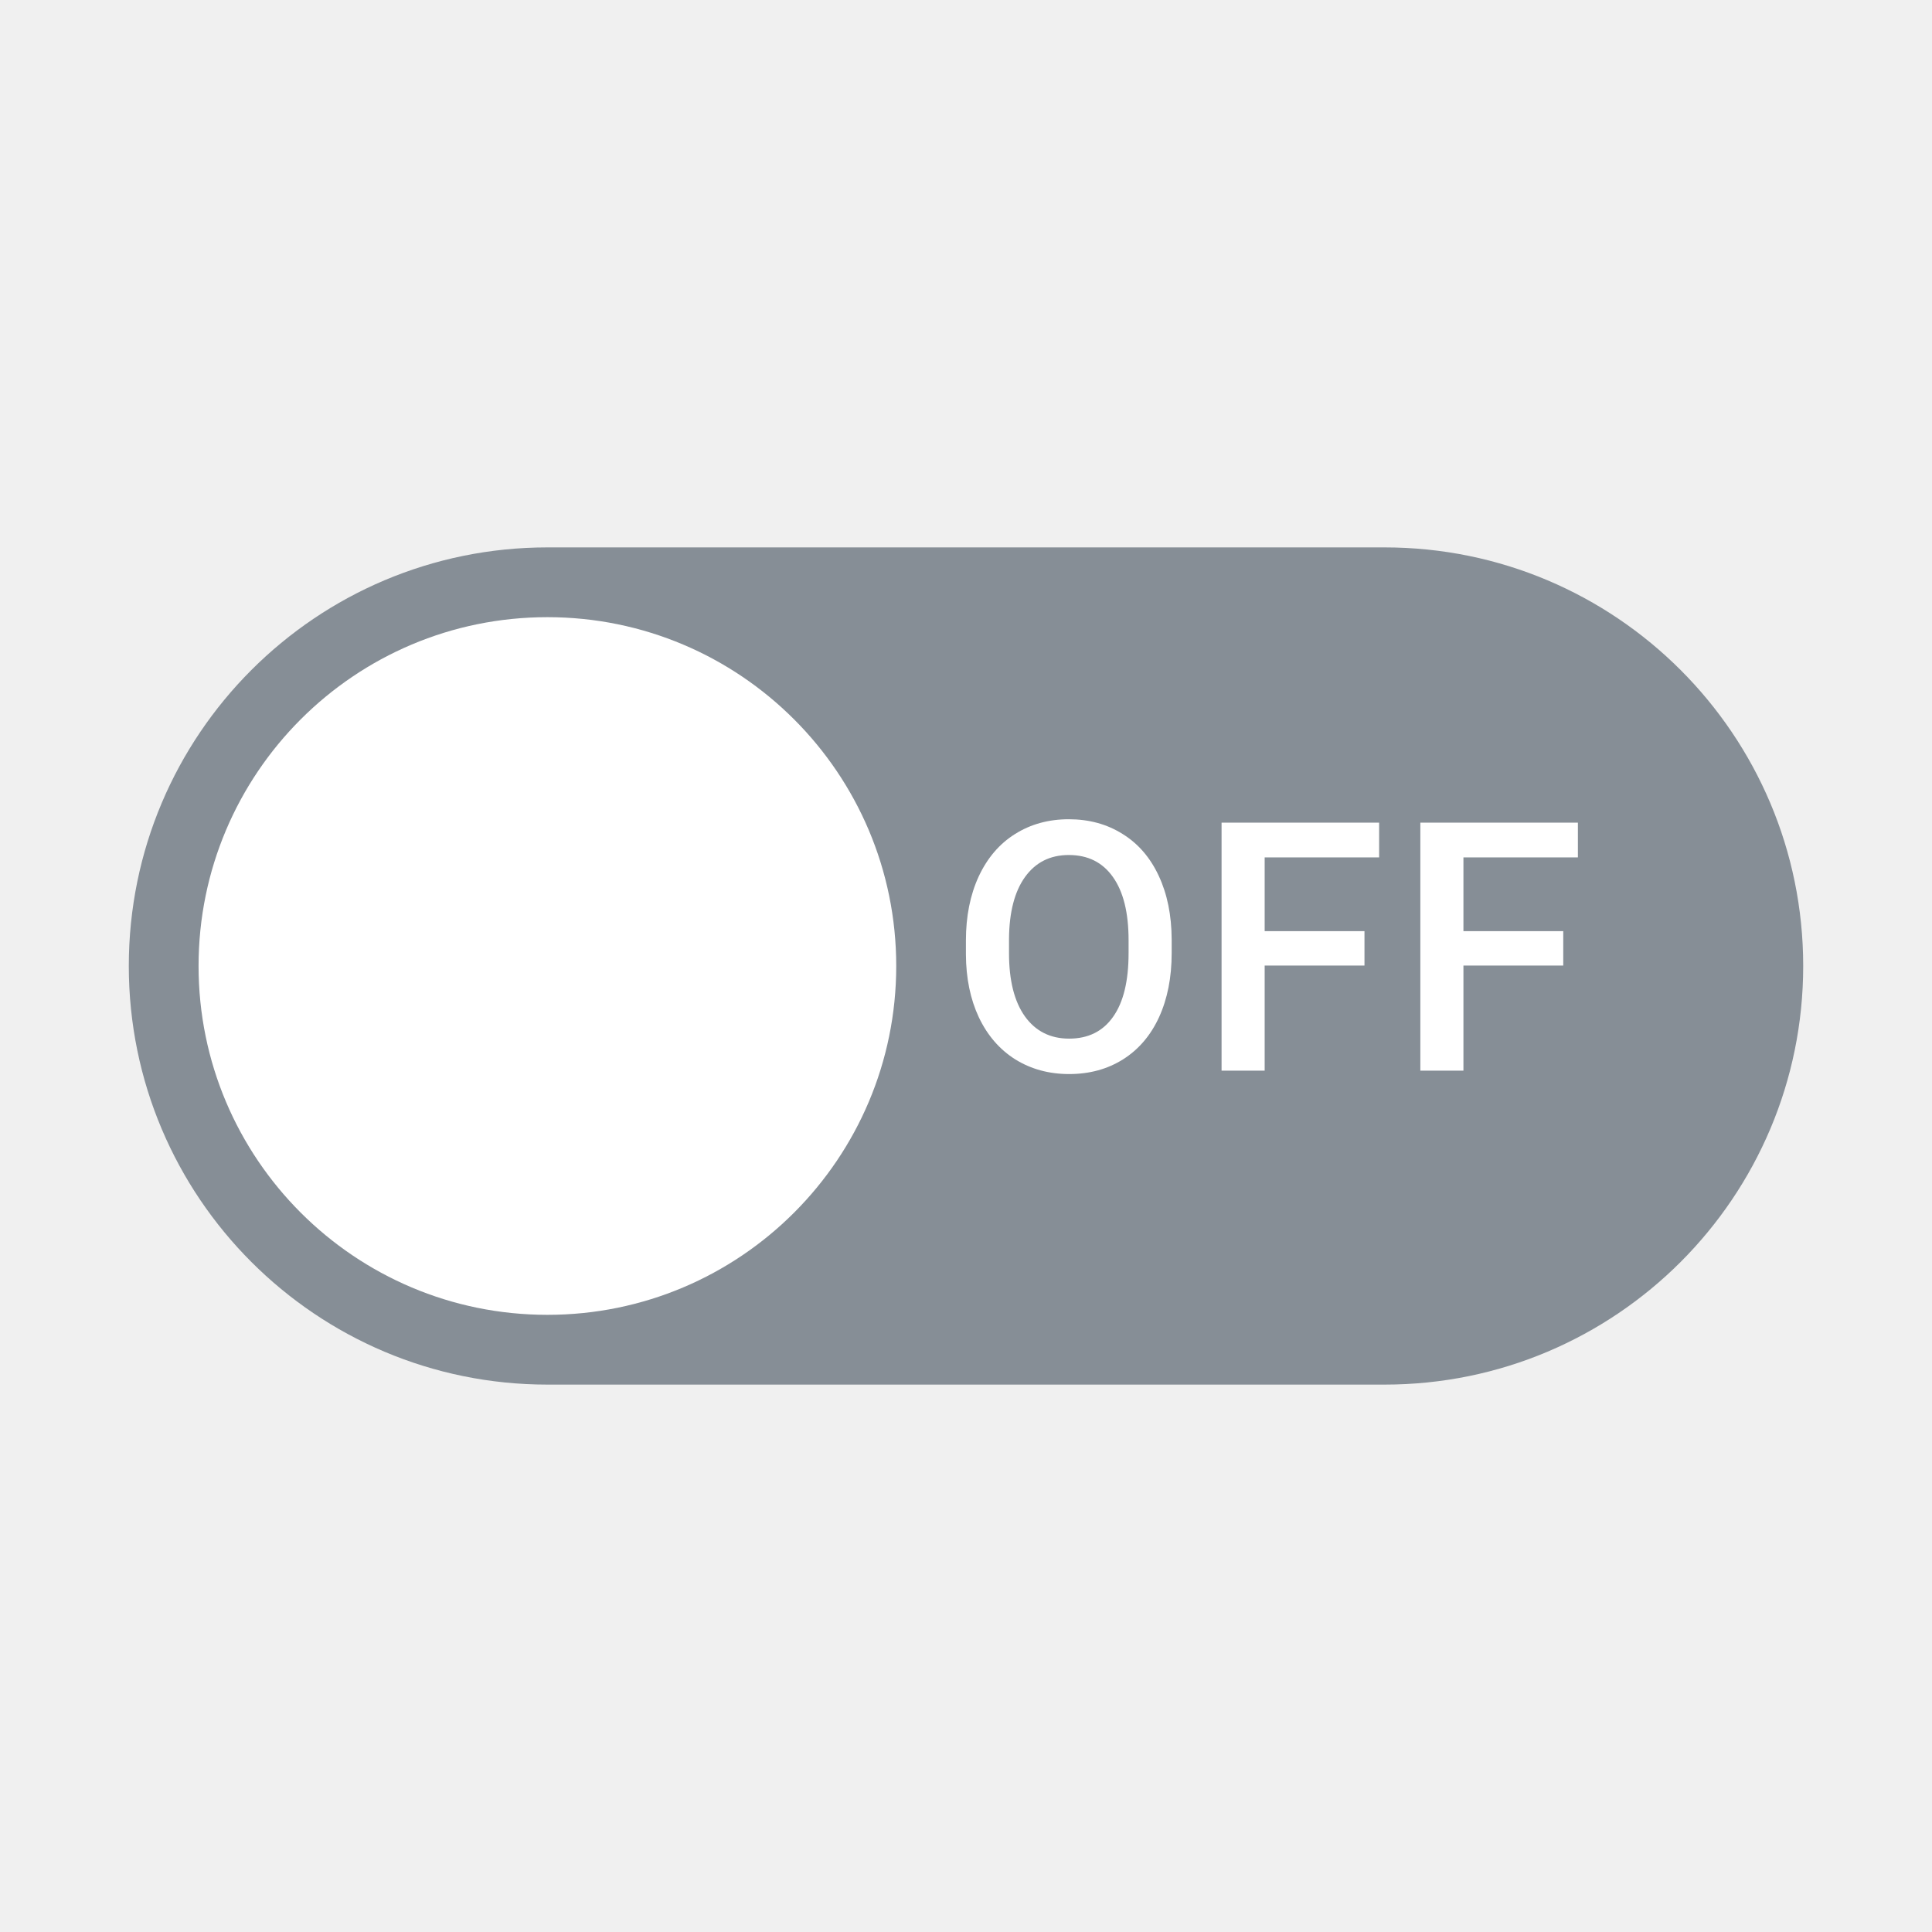
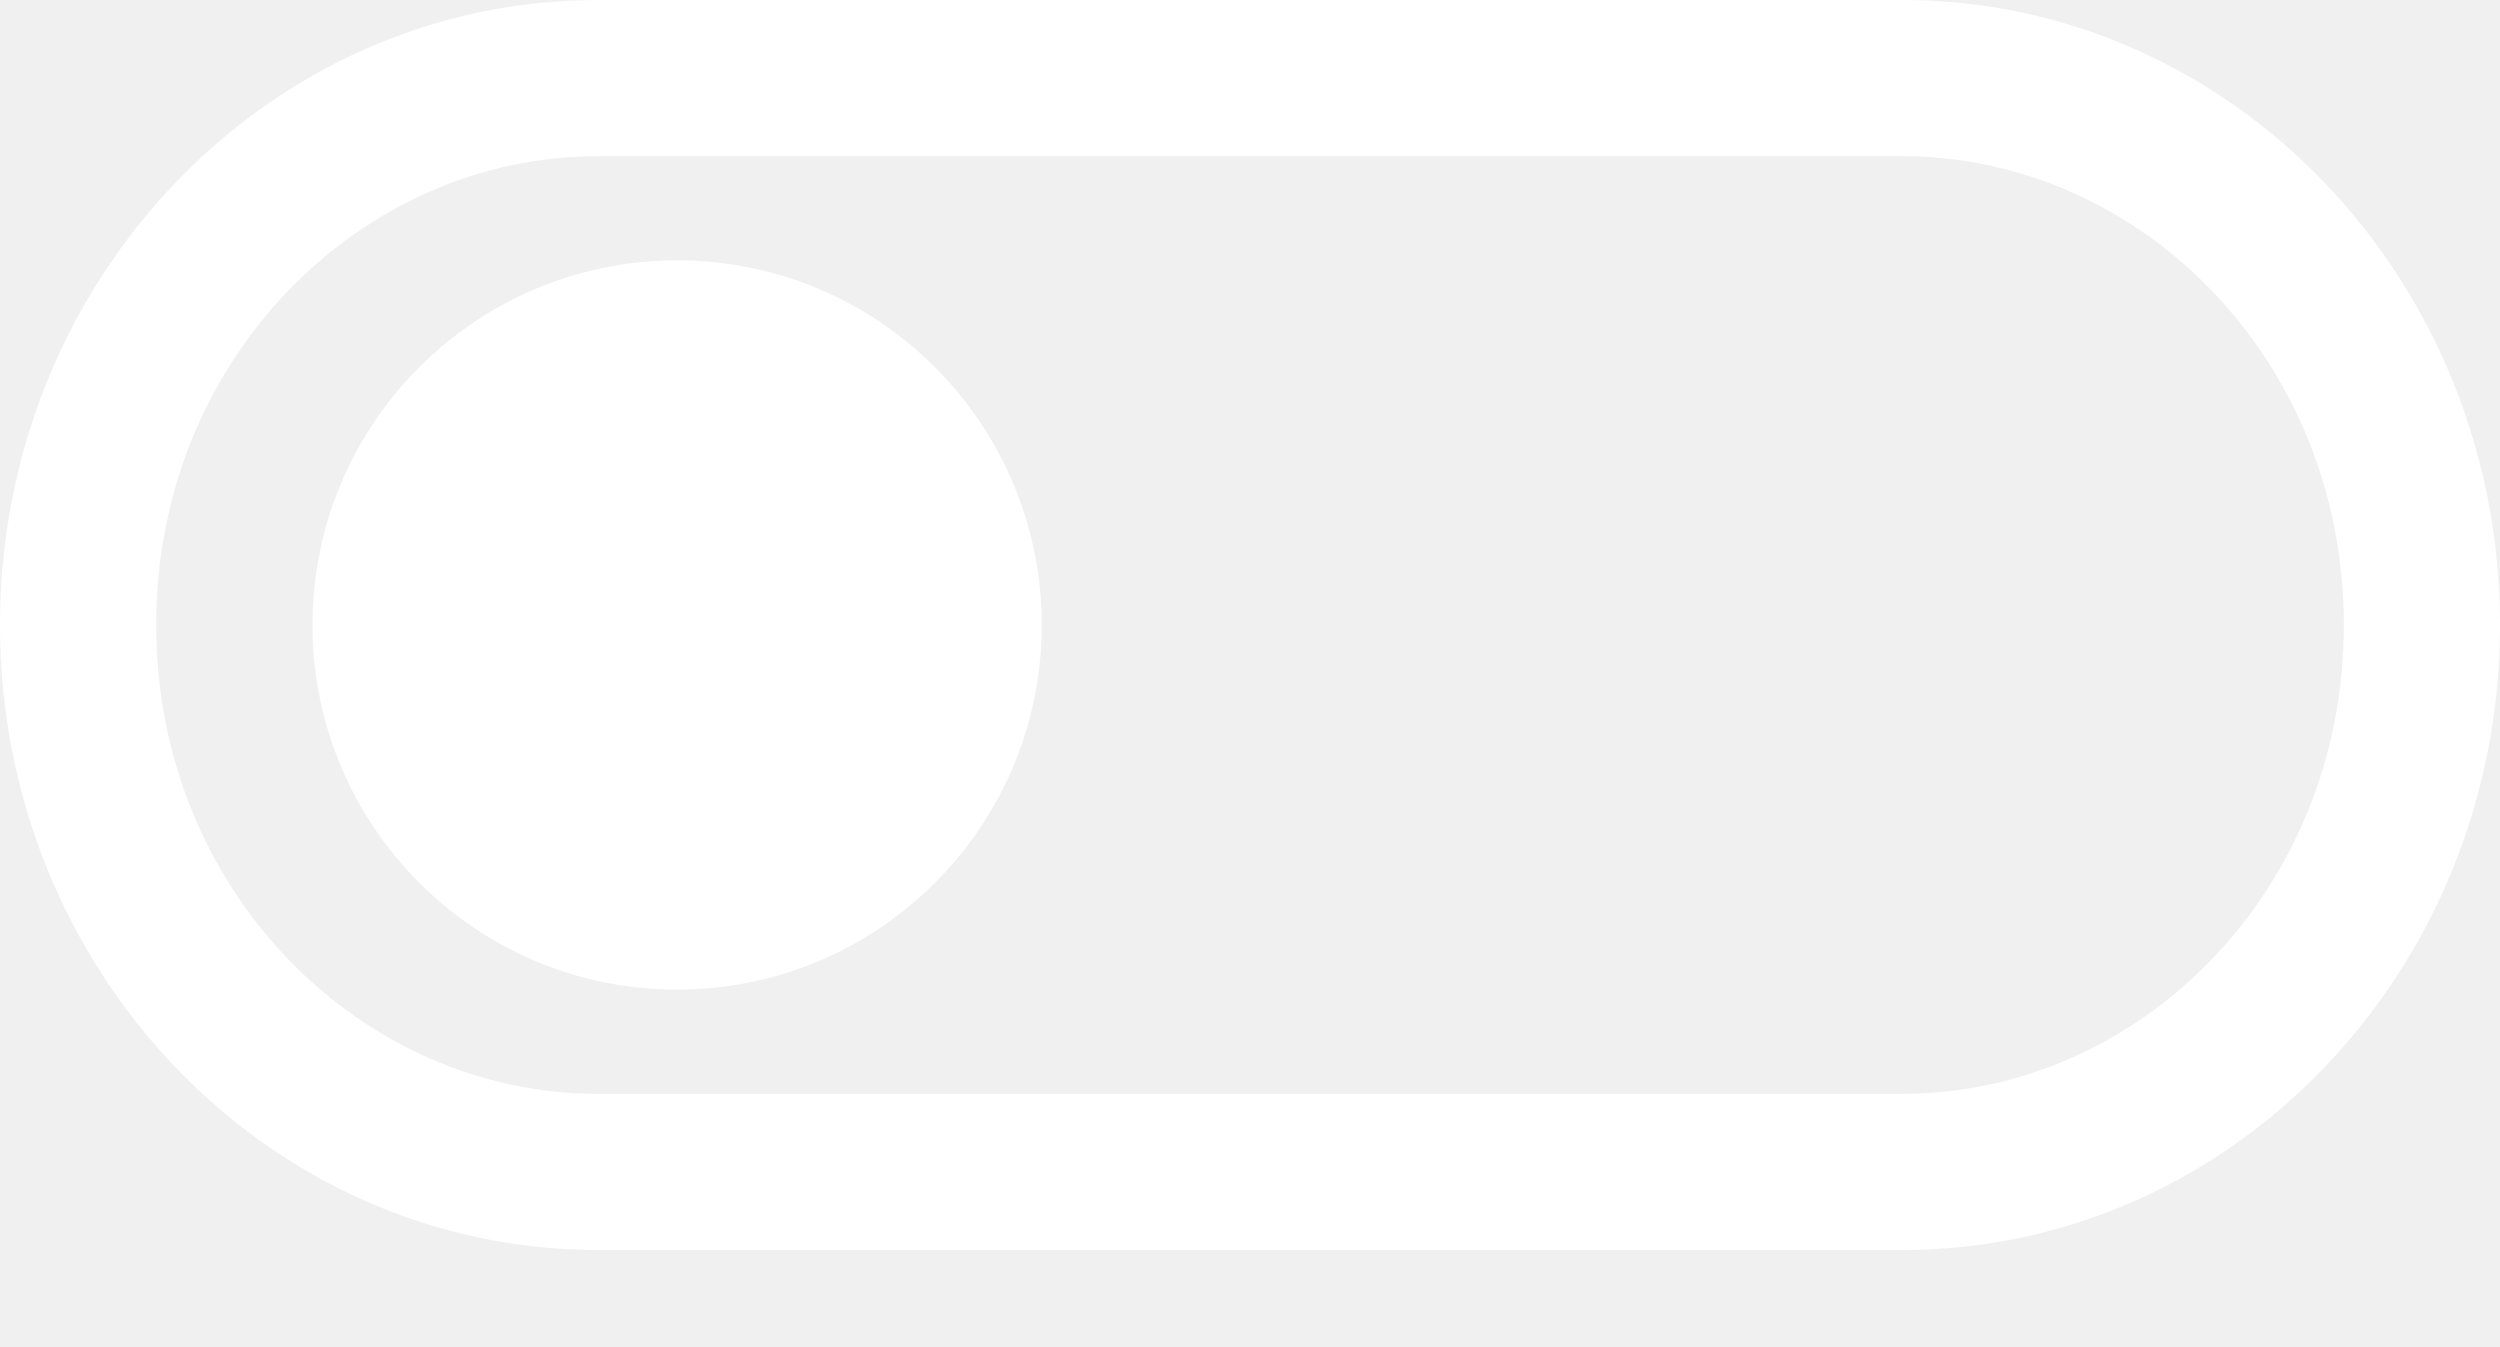
- <svg xmlns="http://www.w3.org/2000/svg" viewBox="0 0 600 600" fill="none">
-   <path fill-rule="evenodd" clip-rule="evenodd" d="M170 430C98.203 430 40 371.797 40 300C40 228.203 98.203 170 170 170H430C501.797 170 560 228.203 560 300C560 371.797 501.797 430 430 430H170Z" fill="#868E96" />
-   <path d="M278.333 300C278.333 359.831 229.831 408.334 170 408.334C110.169 408.334 61.666 359.831 61.666 300C61.666 240.169 110.169 191.667 170 191.667C229.831 191.667 278.333 240.169 278.333 300Z" fill="white" />
-   <path d="M363.873 296.001C363.873 303.548 362.569 310.177 359.959 315.89C357.349 321.568 353.611 325.941 348.745 329.009C343.914 332.042 338.342 333.558 332.029 333.558C325.787 333.558 320.216 332.042 315.314 329.009C310.447 325.941 306.674 321.586 303.994 315.943C301.349 310.301 300.009 303.794 299.974 296.424V292.087C299.974 284.575 301.296 277.945 303.941 272.197C306.621 266.449 310.377 262.059 315.208 259.026C320.075 255.958 325.646 254.424 331.924 254.424C338.201 254.424 343.755 255.94 348.586 258.973C353.453 261.97 357.208 266.308 359.853 271.986C362.498 277.628 363.838 284.205 363.873 291.716V296.001ZM350.49 291.981C350.49 283.447 348.868 276.905 345.624 272.356C342.415 267.807 337.848 265.532 331.924 265.532C326.14 265.532 321.609 267.807 318.329 272.356C315.085 276.87 313.427 283.27 313.357 291.558V296.001C313.357 304.465 314.996 311.006 318.276 315.626C321.591 320.245 326.175 322.555 332.029 322.555C337.954 322.555 342.503 320.298 345.677 315.785C348.886 311.271 350.49 304.676 350.49 296.001V291.981Z" fill="white" />
-   <path d="M423.751 299.862H392.753V332.5H379.37V255.482H428.3V266.273H392.753V289.177H423.751V299.862Z" fill="white" />
-   <path d="M485.48 299.862H454.482V332.5H441.099V255.482H490.029V266.273H454.482V289.177H485.48V299.862Z" fill="white" />
+ <svg xmlns="http://www.w3.org/2000/svg" width="13" height="7" viewBox="0 0 13 7" fill="none">
+   <g clip-path="url(#clip0)">
+     <path d="M3.521 5.146C4.568 5.146 5.417 4.297 5.417 3.25C5.417 2.203 4.568 1.354 3.521 1.354C2.474 1.354 1.625 2.203 1.625 3.25C1.625 4.297 2.474 5.146 3.521 5.146Z" fill="white" />
+     <path fill-rule="evenodd" clip-rule="evenodd" d="M9.891 0H3.109C1.392 0 0 1.455 0 3.25C0 5.045 1.392 6.5 3.109 6.5H9.891C11.608 6.5 13 5.045 13 3.25C13 1.455 11.608 0 9.891 0ZM3.109 0.812H9.891C11.126 0.812 12.188 1.869 12.188 3.25C12.188 4.631 11.126 5.688 9.891 5.688H3.109C1.874 5.688 0.812 4.631 0.812 3.25C0.812 1.869 1.874 0.812 3.109 0.812Z" fill="white" />
+   </g>
+   <defs>
+     <clipPath id="clip0">
+       <rect width="13" height="6.5" fill="white" />
+     </clipPath>
+   </defs>
</svg>
